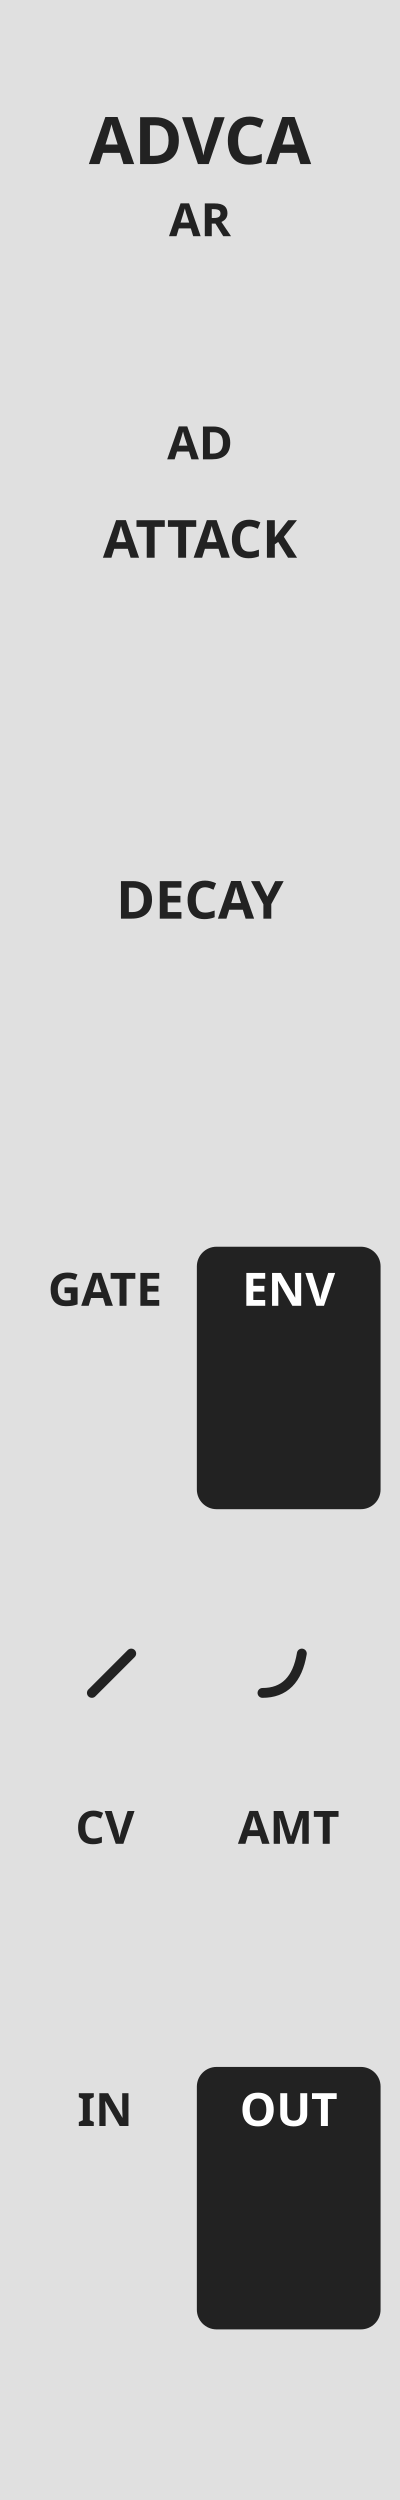
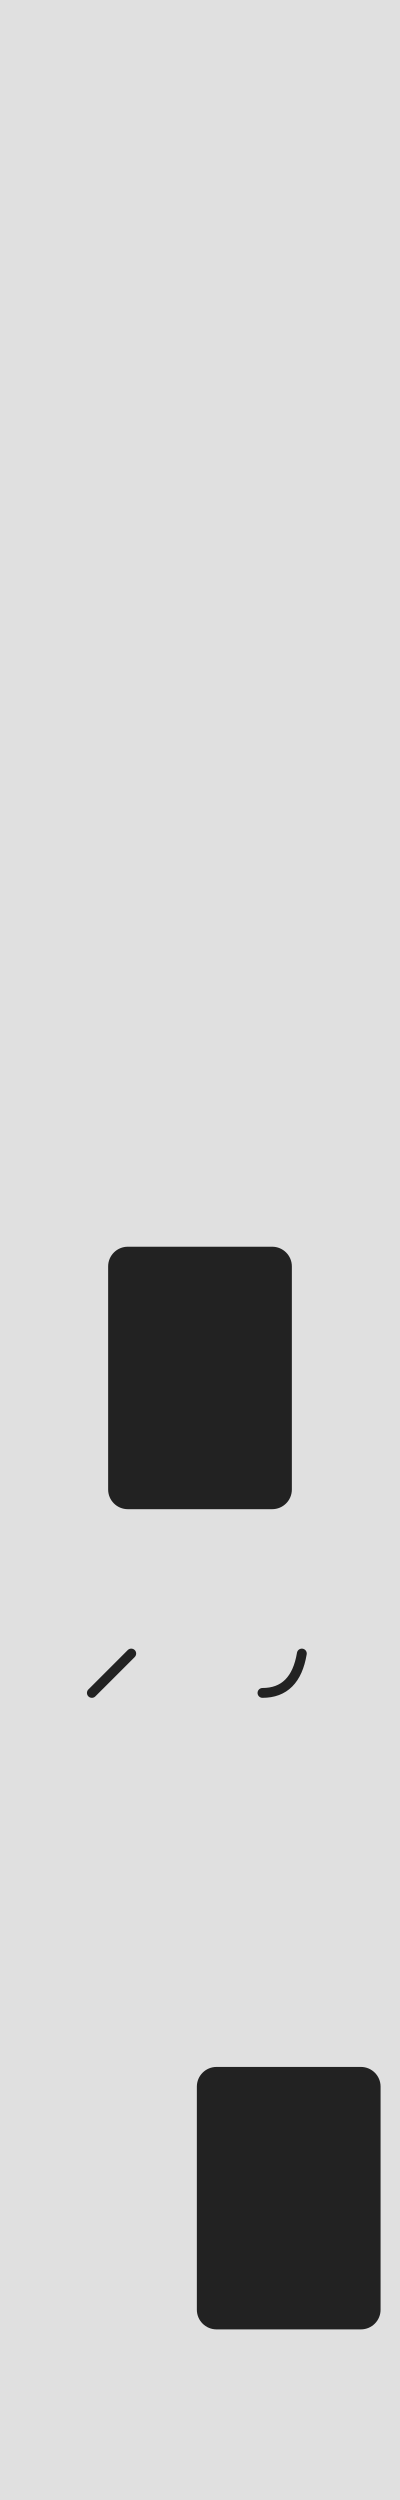
<svg xmlns="http://www.w3.org/2000/svg" width="60.96" height="381">
  <rect width="60.96" height="381" fill="#e0e0e0" />
-   <rect x="30" y="190" width="28" height="40" fill="#222222" rx="3" />
+   <rect x="16.48" y="190" width="28" height="40" fill="#222222" rx="3" />
  <rect x="30" y="315" width="28" height="40" fill="#222222" rx="3" />
-   <g font-family="sans-serif" font-size="8" font-weight="bold" text-anchor="middle" fill="#222222">
-     <text x="30.48" y="25" font-size="10">ADVCA</text>
-     <text x="30.48" y="36" font-size="7">AR</text>
-     <text x="30.48" y="70" font-size="7">AD</text>
-     <text x="30.48" y="85">ATTACK</text>
-     <text x="30.48" y="140">DECAY</text>
-     <text x="16" y="199" font-size="7">GATE</text>
-     <text x="16" y="281" font-size="7">CV</text>
-     <text x="44" y="281" font-size="7">AMT</text>
-     <text x="16" y="324" font-size="7">IN</text>
-   </g>
-   <g font-family="sans-serif" font-size="7" font-weight="bold" text-anchor="middle" fill="#ffffff">
-     <text x="44" y="199">ENV</text>
-     <text x="44" y="324">OUT</text>
-   </g>
  <g fill="none" stroke="#222222" stroke-width="1.5" stroke-linecap="round">
    <path d="M 14 258 L 20 252" />
    <path d="M 40 258 Q 45 258 46 252" />
  </g>
</svg>
